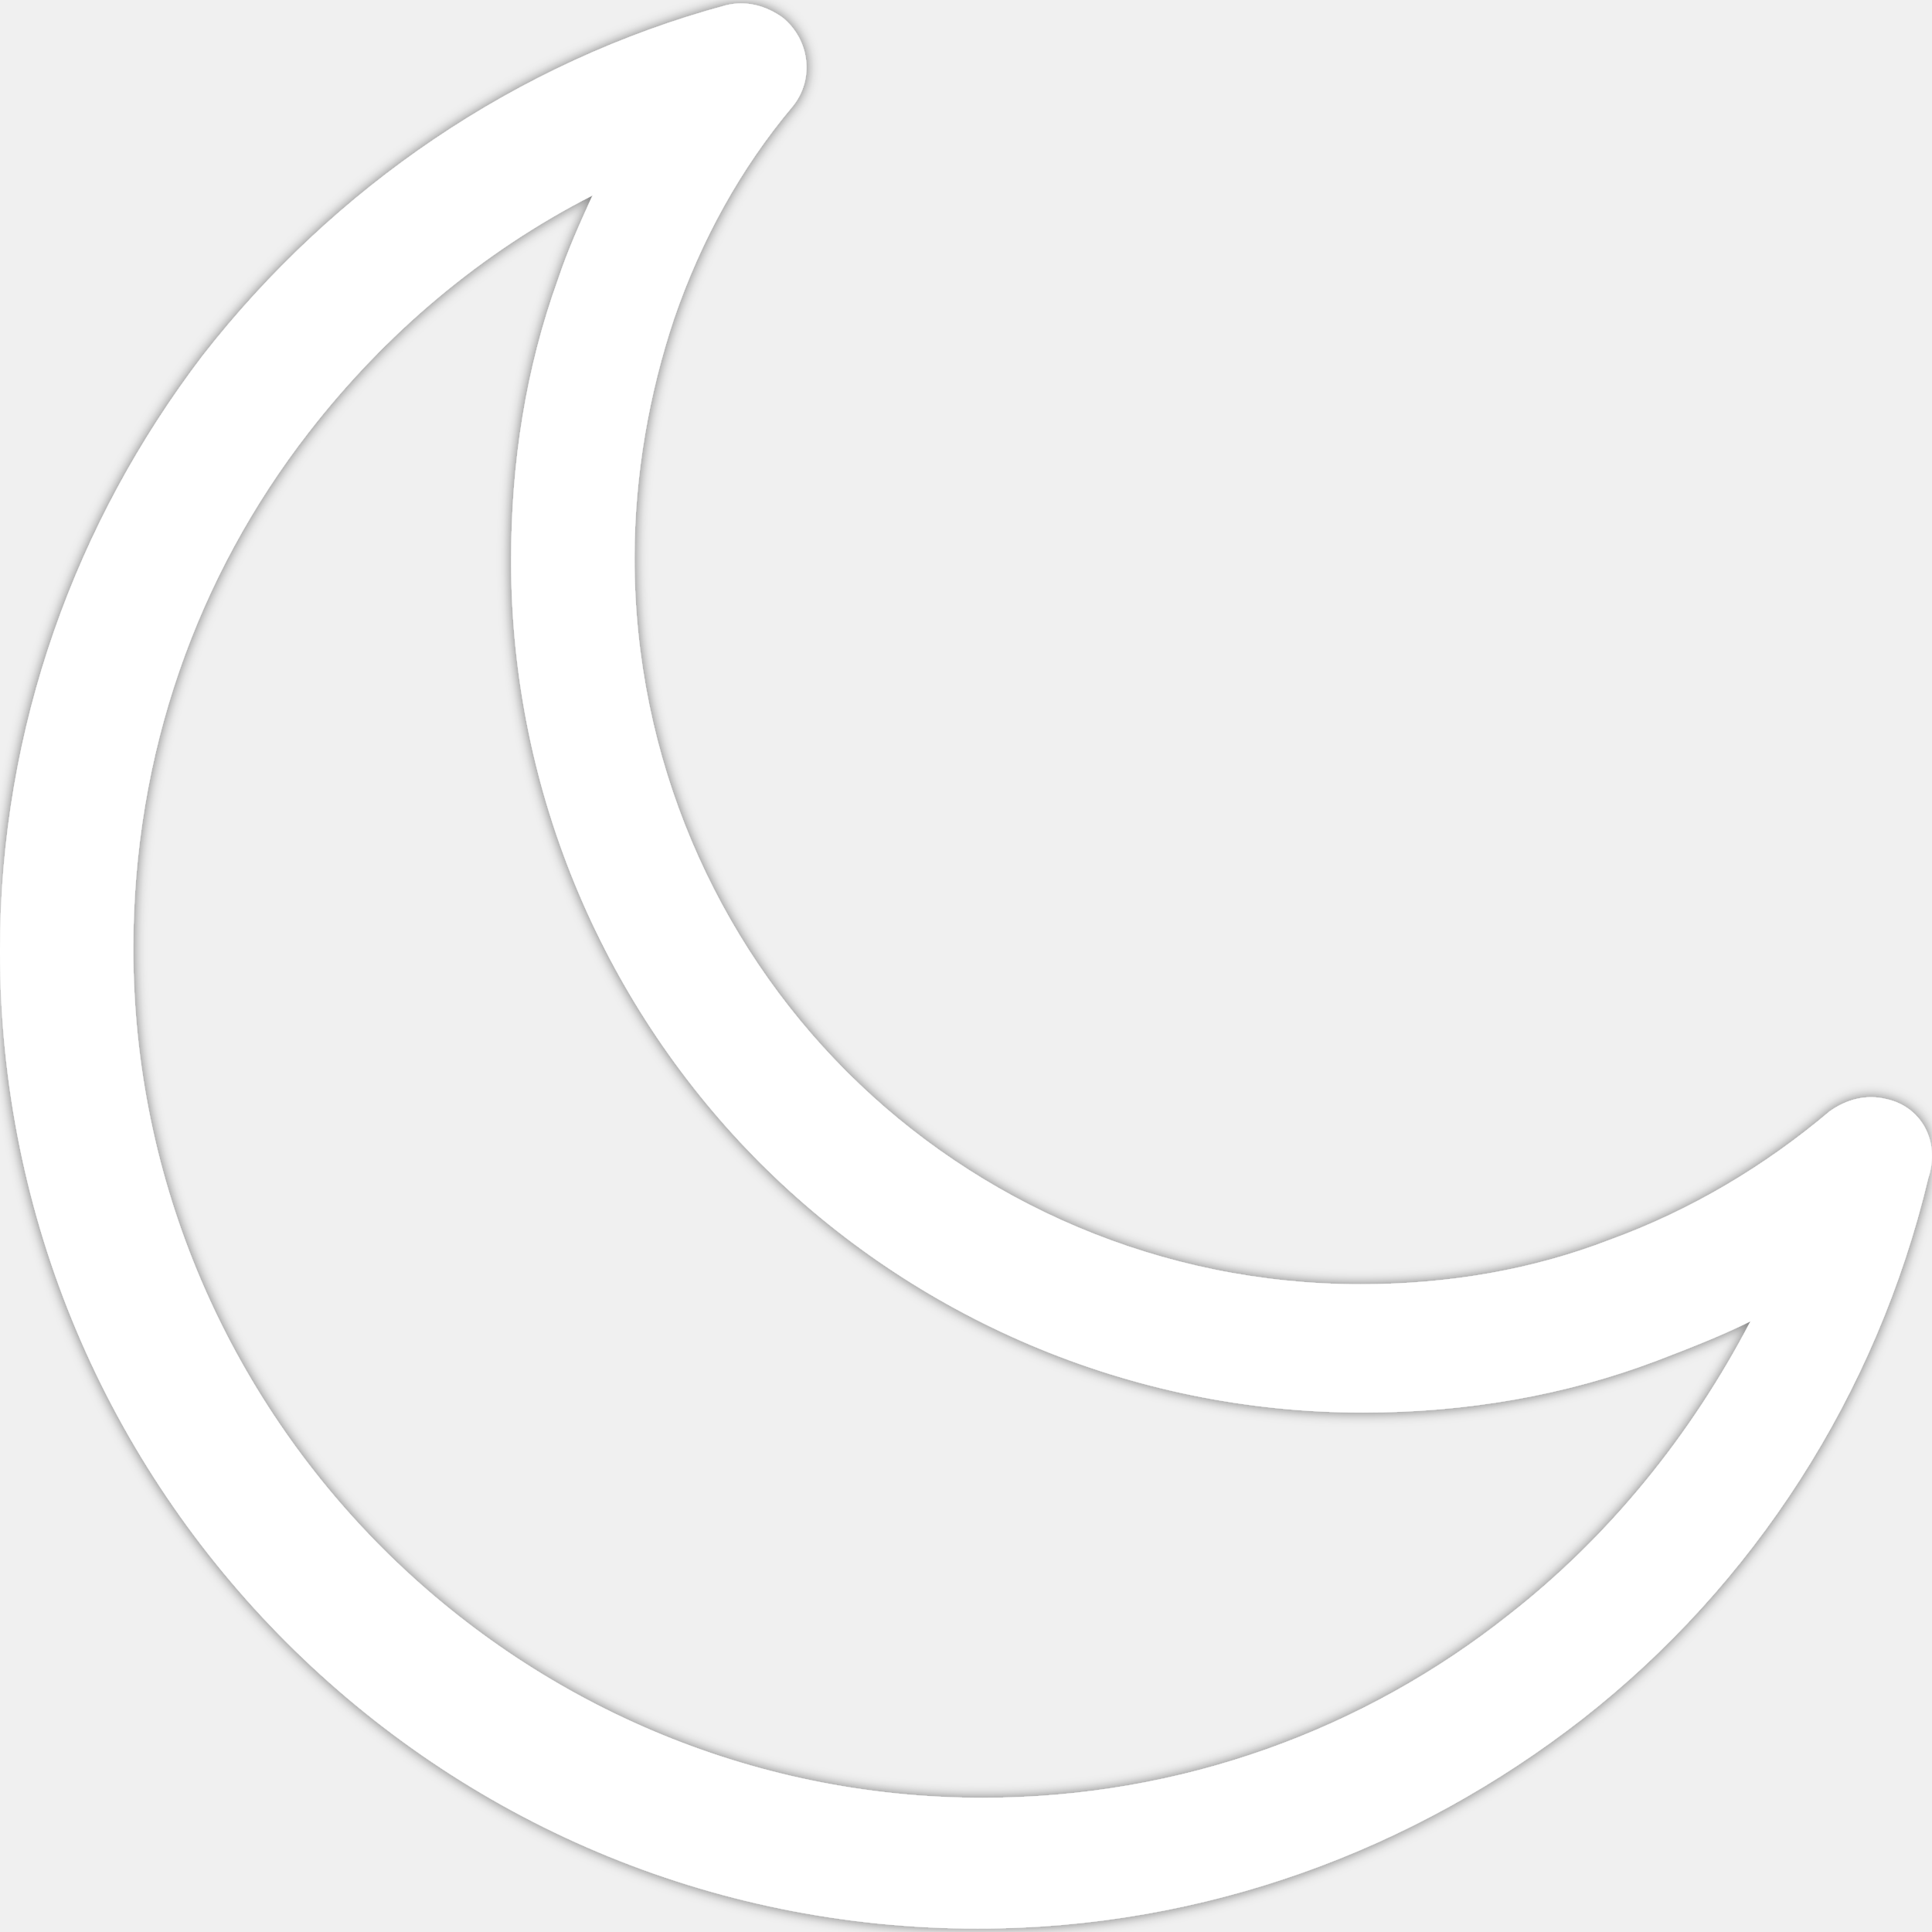
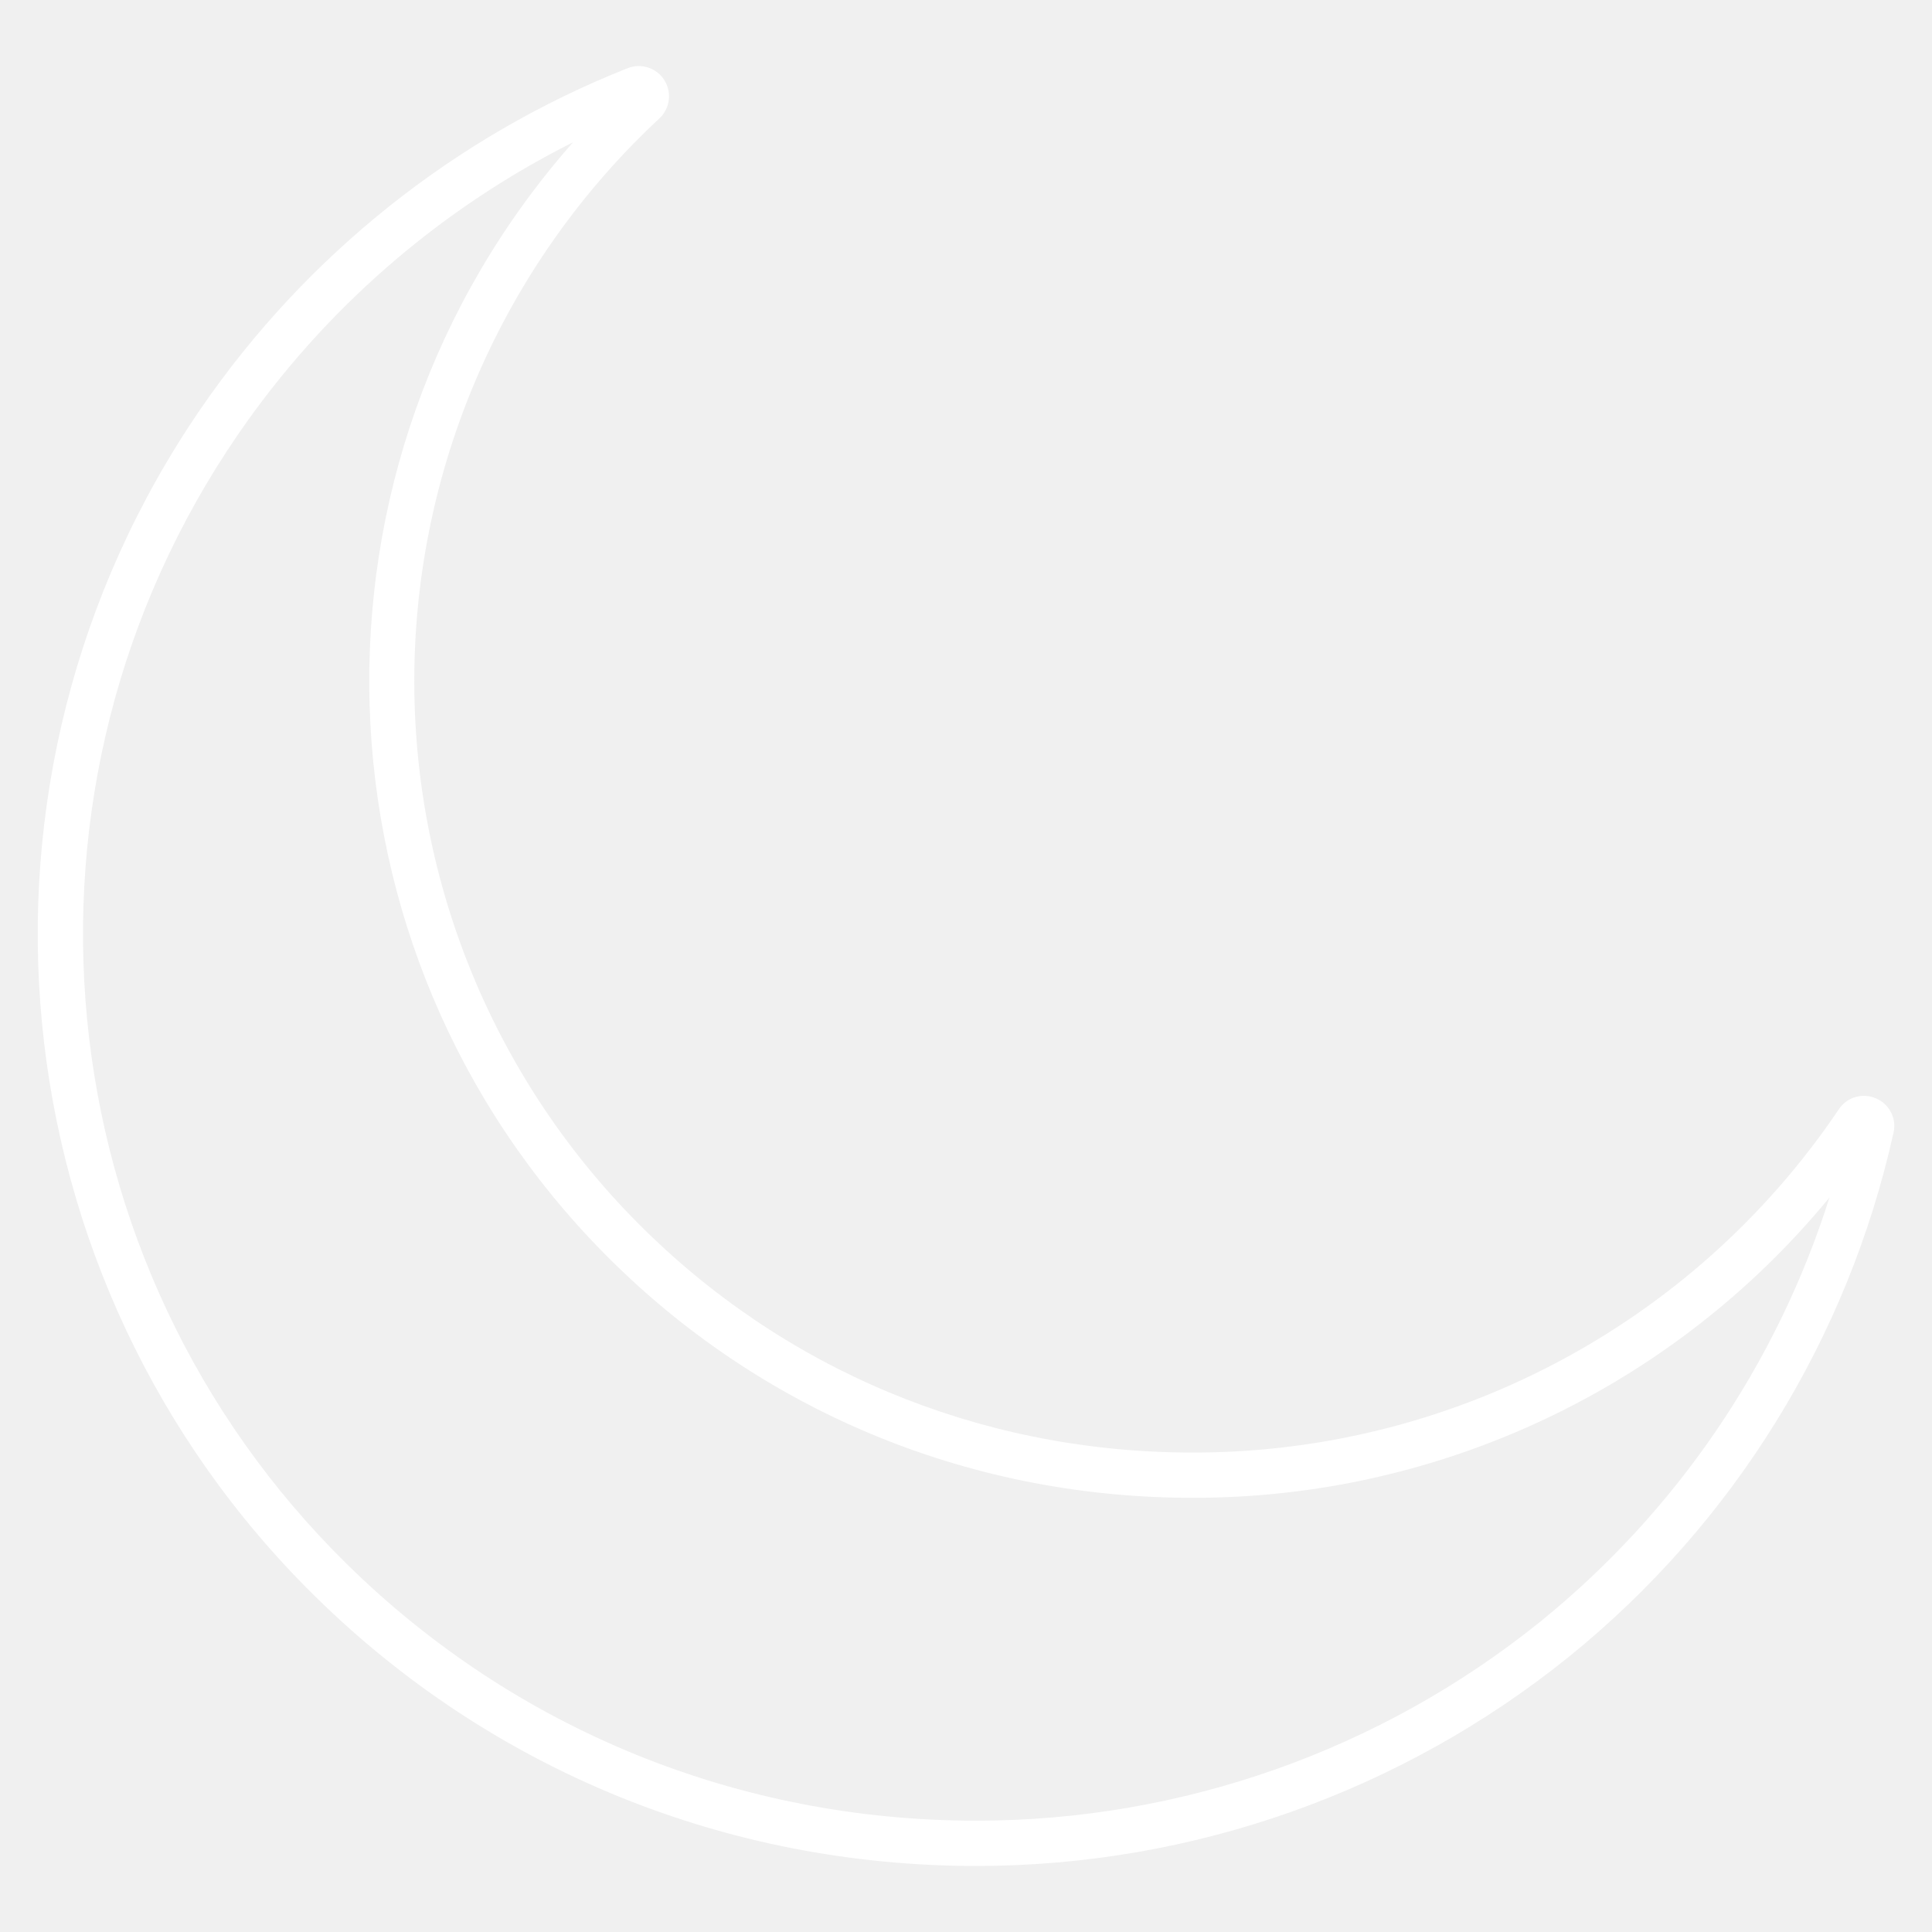
- <svg xmlns="http://www.w3.org/2000/svg" filter="drop-shadow( 0px 0px 1px rgba(0, 0, 0, .5))" version="1.1" id="Capa_1" x="0px" y="0px" viewBox="0 0 312.999 312.999" style="enable-background:new 0 0 312.999 312.999;" xml:space="preserve">
-   <g>
-     <g>
-       <path fill="white" d="M305.6,178.053c-3.2-0.8-6.4,0-9.2,2c-10.4,8.8-22.4,16-35.6,20.8c-12.4,4.8-26,7.2-40.4,7.2c-32.4,0-62-13.2-83.2-34.4    c-21.2-21.2-34.4-50.8-34.4-83.2c0-13.6,2.4-26.8,6.4-38.8c4.4-12.8,10.8-24.4,19.2-34.4c3.6-4.4,2.8-10.8-1.6-14.4    c-2.8-2-6-2.8-9.2-2c-34,9.2-63.6,29.6-84.8,56.8c-20.4,26.8-32.8,60-32.8,96.4c0,43.6,17.6,83.2,46.4,112s68.4,46.4,112,46.4    c36.8,0,70.8-12.8,98-34c27.6-21.6,47.6-52.4,56-87.6C314.4,184.853,311.2,179.253,305.6,178.053z M244.4,261.653    c-23.2,18.4-52.8,29.6-85.2,29.6c-38,0-72.4-15.6-97.2-40.4c-24.8-24.8-40.4-59.2-40.4-97.2c0-31.6,10.4-60.4,28.4-83.6    c12.4-16,28-29.2,46-38.4c-2,4.4-4,8.8-5.6,13.6c-5.2,14.4-7.6,29.6-7.6,45.6c0,38,15.6,72.8,40.4,97.6s59.6,40.4,97.6,40.4    c16.8,0,32.8-2.8,47.6-8.4c5.2-2,10.4-4,15.2-6.4C274,232.453,260.8,248.853,244.4,261.653z" />
-     </g>
-   </g>
-   <g>
- </g>
-   <g>
- </g>
-   <g>
- </g>
-   <g>
- </g>
-   <g>
- </g>
-   <g>
- </g>
-   <g>
- </g>
-   <g>
- </g>
-   <g>
- </g>
-   <g>
- </g>
-   <g>
- </g>
-   <g>
- </g>
-   <g>
- </g>
-   <g>
- </g>
-   <g>
- </g>
+ <svg xmlns="http://www.w3.org/2000/svg" id="Guide" height="512" viewBox="0 0 512 512" width="512">
+   <path fill="white" d="m497.139 291.079a7.955 7.955 0 0 0 -9.837 2.9 206.2 206.2 0 0 1 -173.135 90.951c-55.12-.455-106.666-22.053-145.144-60.814a203.685 203.685 0 0 1 5.723-292.736 8.012 8.012 0 0 0 -8.44-13.3 248.158 248.158 0 0 0 -113.071 90.186 246.145 246.145 0 0 0 30.28 314.794c46.813 46.069 109.046 71.44 175.232 71.44a250.283 250.283 0 0 0 157.1-55.5 247.629 247.629 0 0 0 85.963-138.863 7.909 7.909 0 0 0 -4.671-9.058zm-88.847 138.6a238.246 238.246 0 0 1 -149.545 52.821c-63.018 0-122.261-24.147-166.815-67.994a234.141 234.141 0 0 1 -28.811-299.437 236.089 236.089 0 0 1 88.738-77.364 215.841 215.841 0 0 0 8.648 294.862c40.721 41.021 95.257 63.878 153.56 64.36.617 0 1.226.008 1.842.008a218.123 218.123 0 0 0 168.911-79.57 236.207 236.207 0 0 1 -76.528 112.31z" />
</svg>
